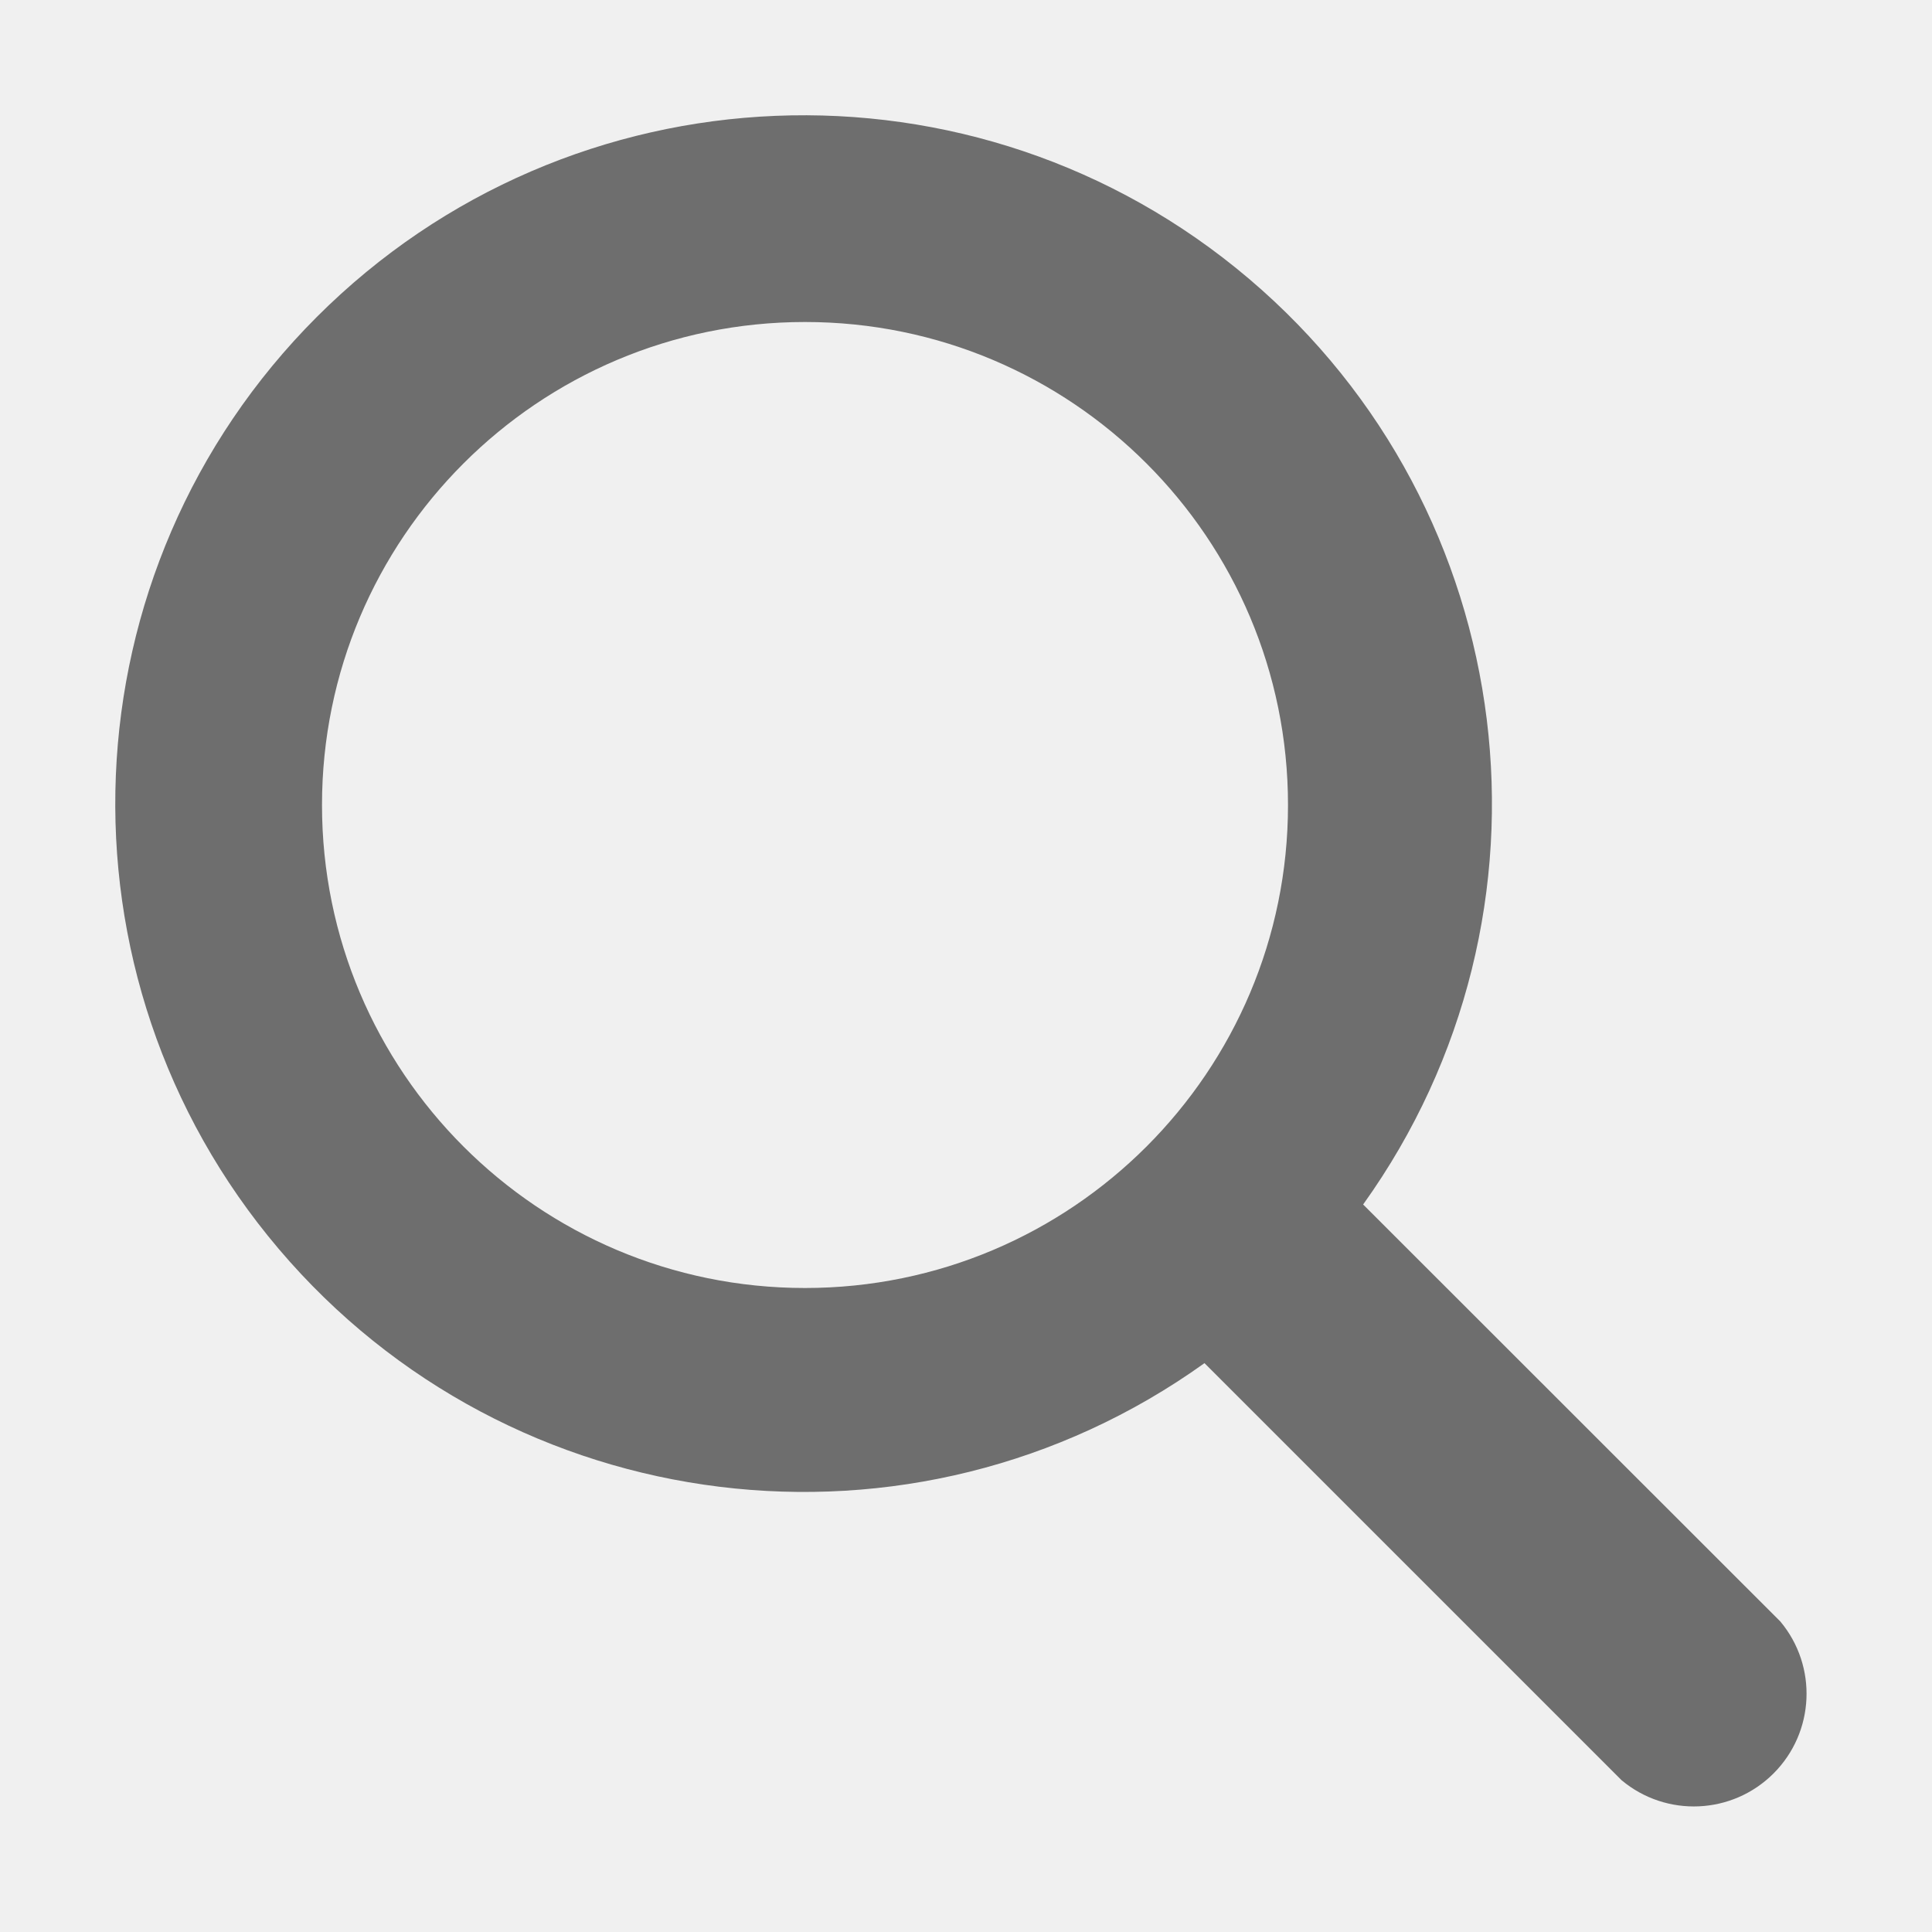
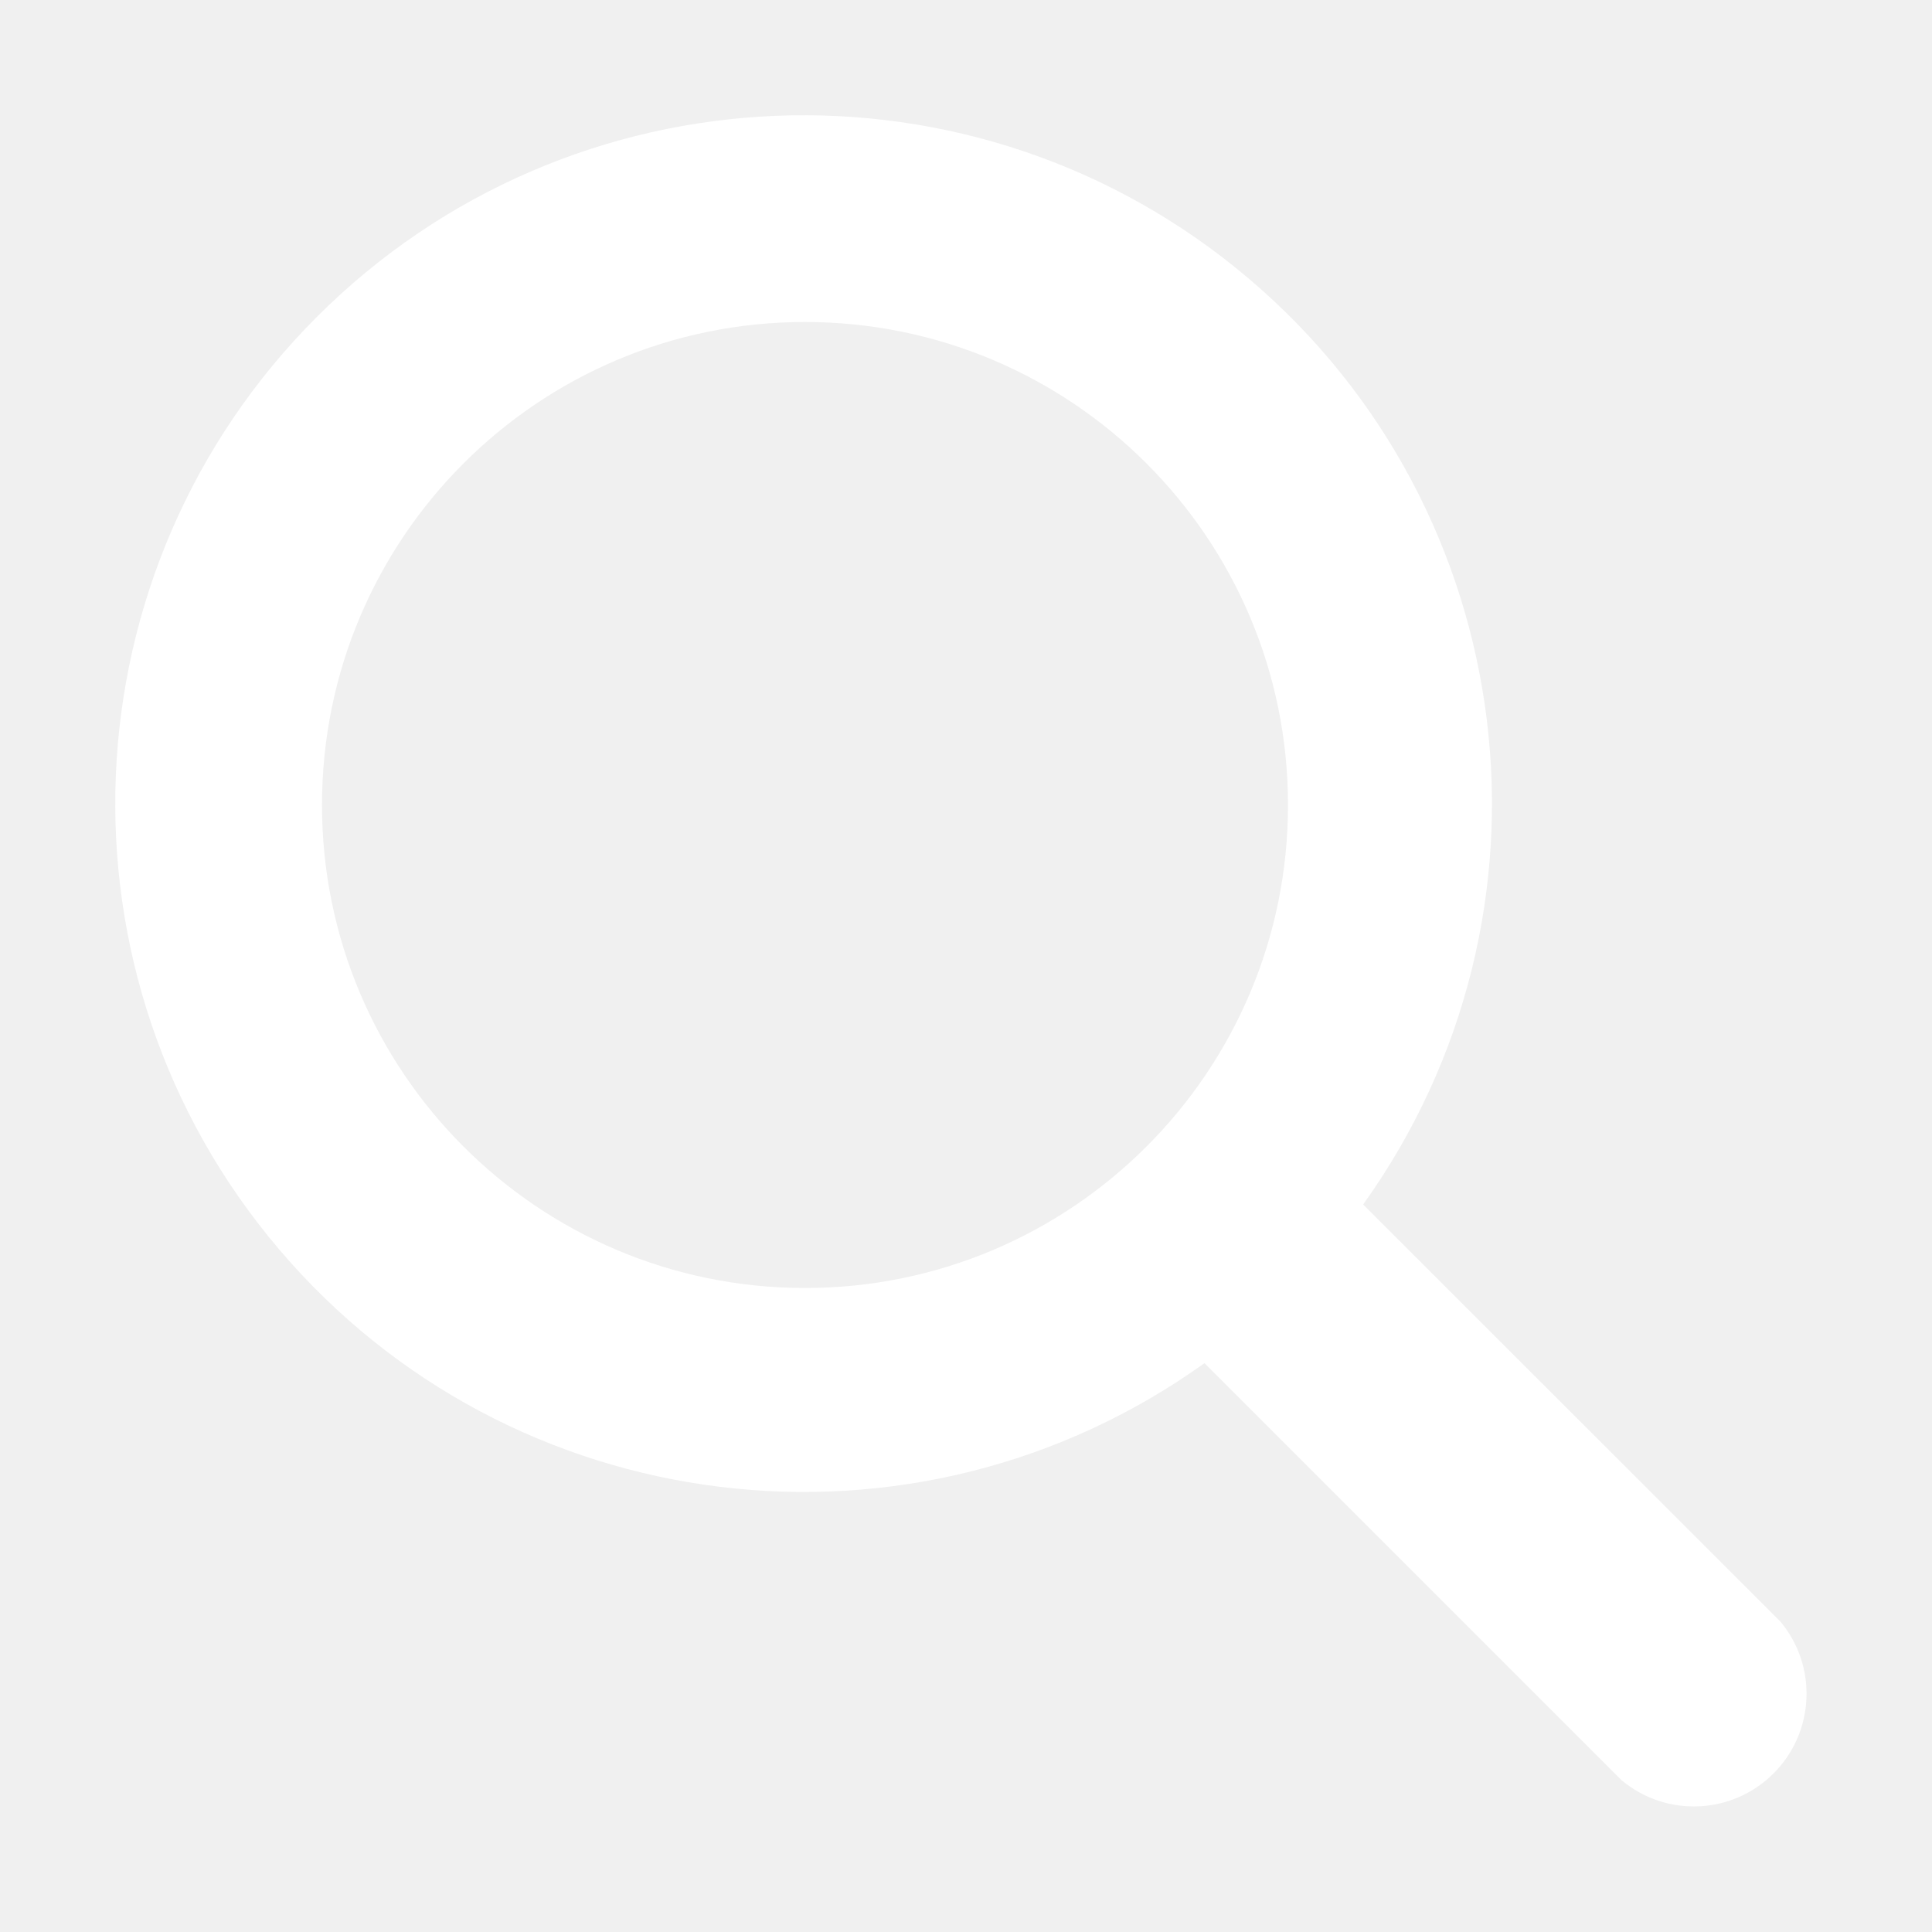
<svg xmlns="http://www.w3.org/2000/svg" height="18" viewBox="0 0 18 18" width="18">
  <defs>
-     <style>.a {fill: #6E6E6E;}</style>
+     <style>.a {fill: #fff;}</style>
  </defs>
  <rect id="Canvas" fill="#ff13dc" opacity="0" width="18" height="18" />
  <path class="a" d="M16.587,15.107,12.7,11.222A6.413,6.413,0,1,0,11.222,12.7l3.886,3.886a1.05,1.05,0,0,0,1.479-1.479ZM3,7.5A4.5,4.5,0,1,1,7.5,12,4.5,4.5,0,0,1,3,7.5Z" />
</svg>
